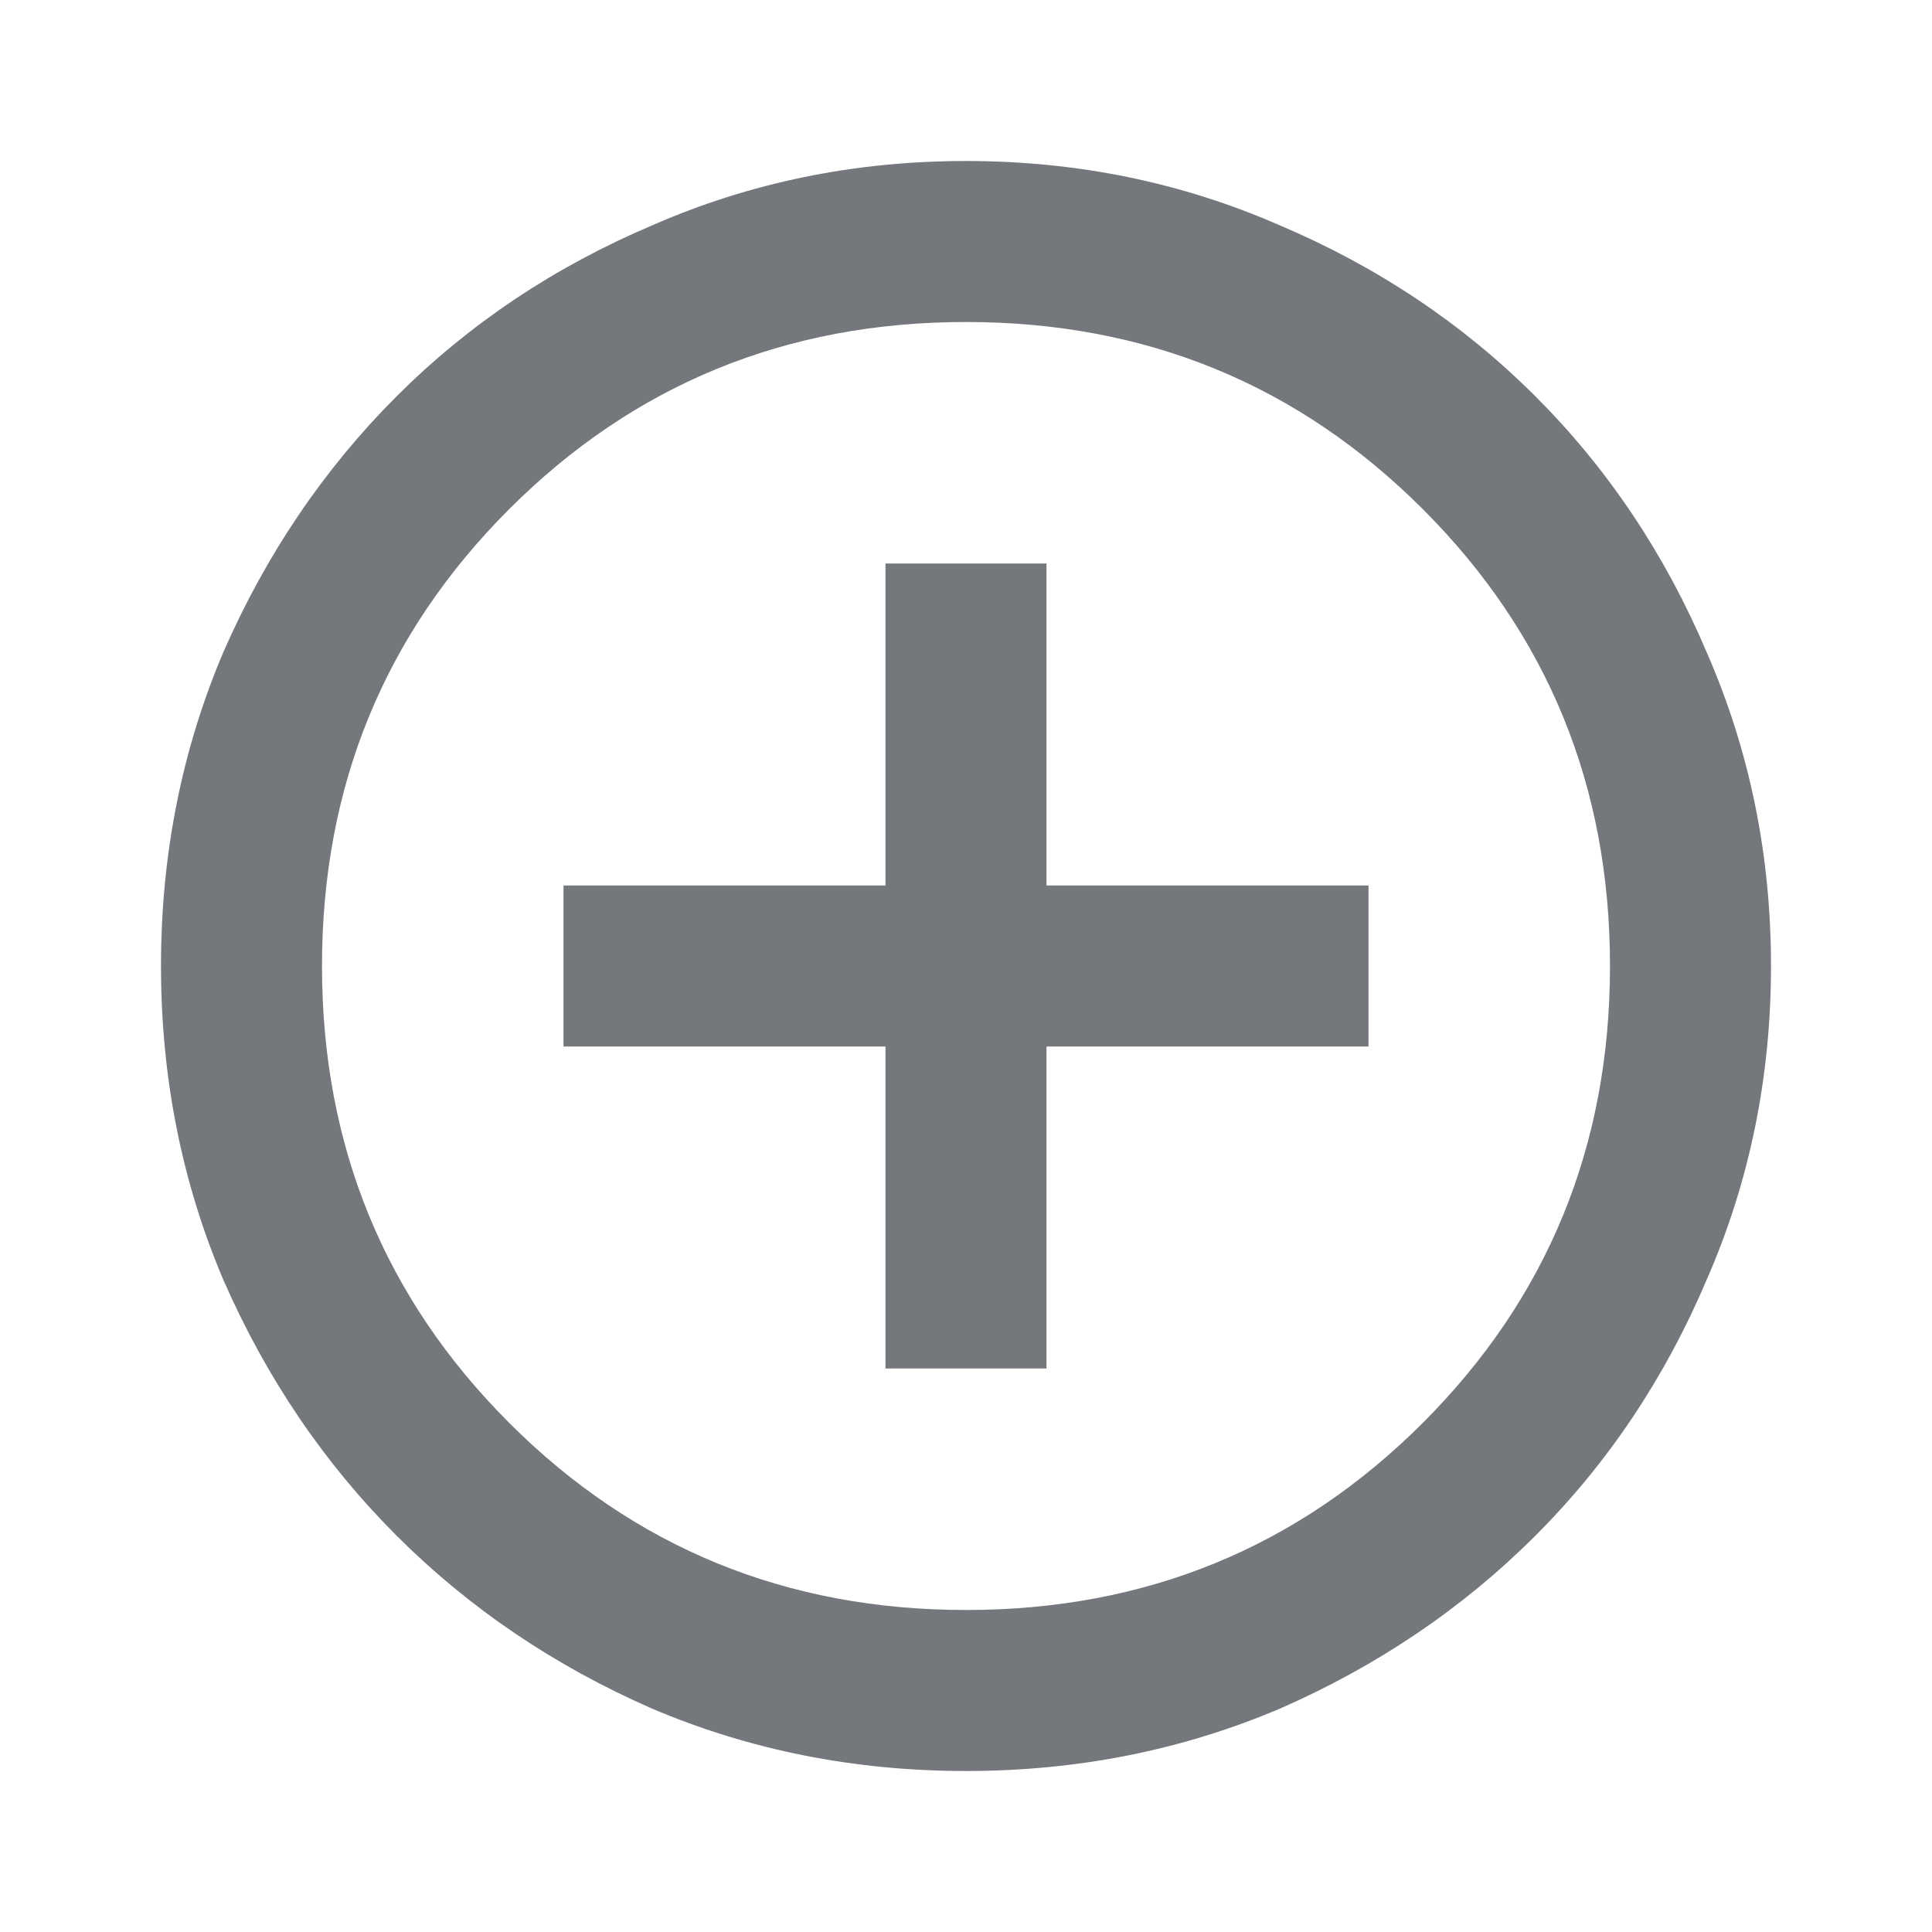
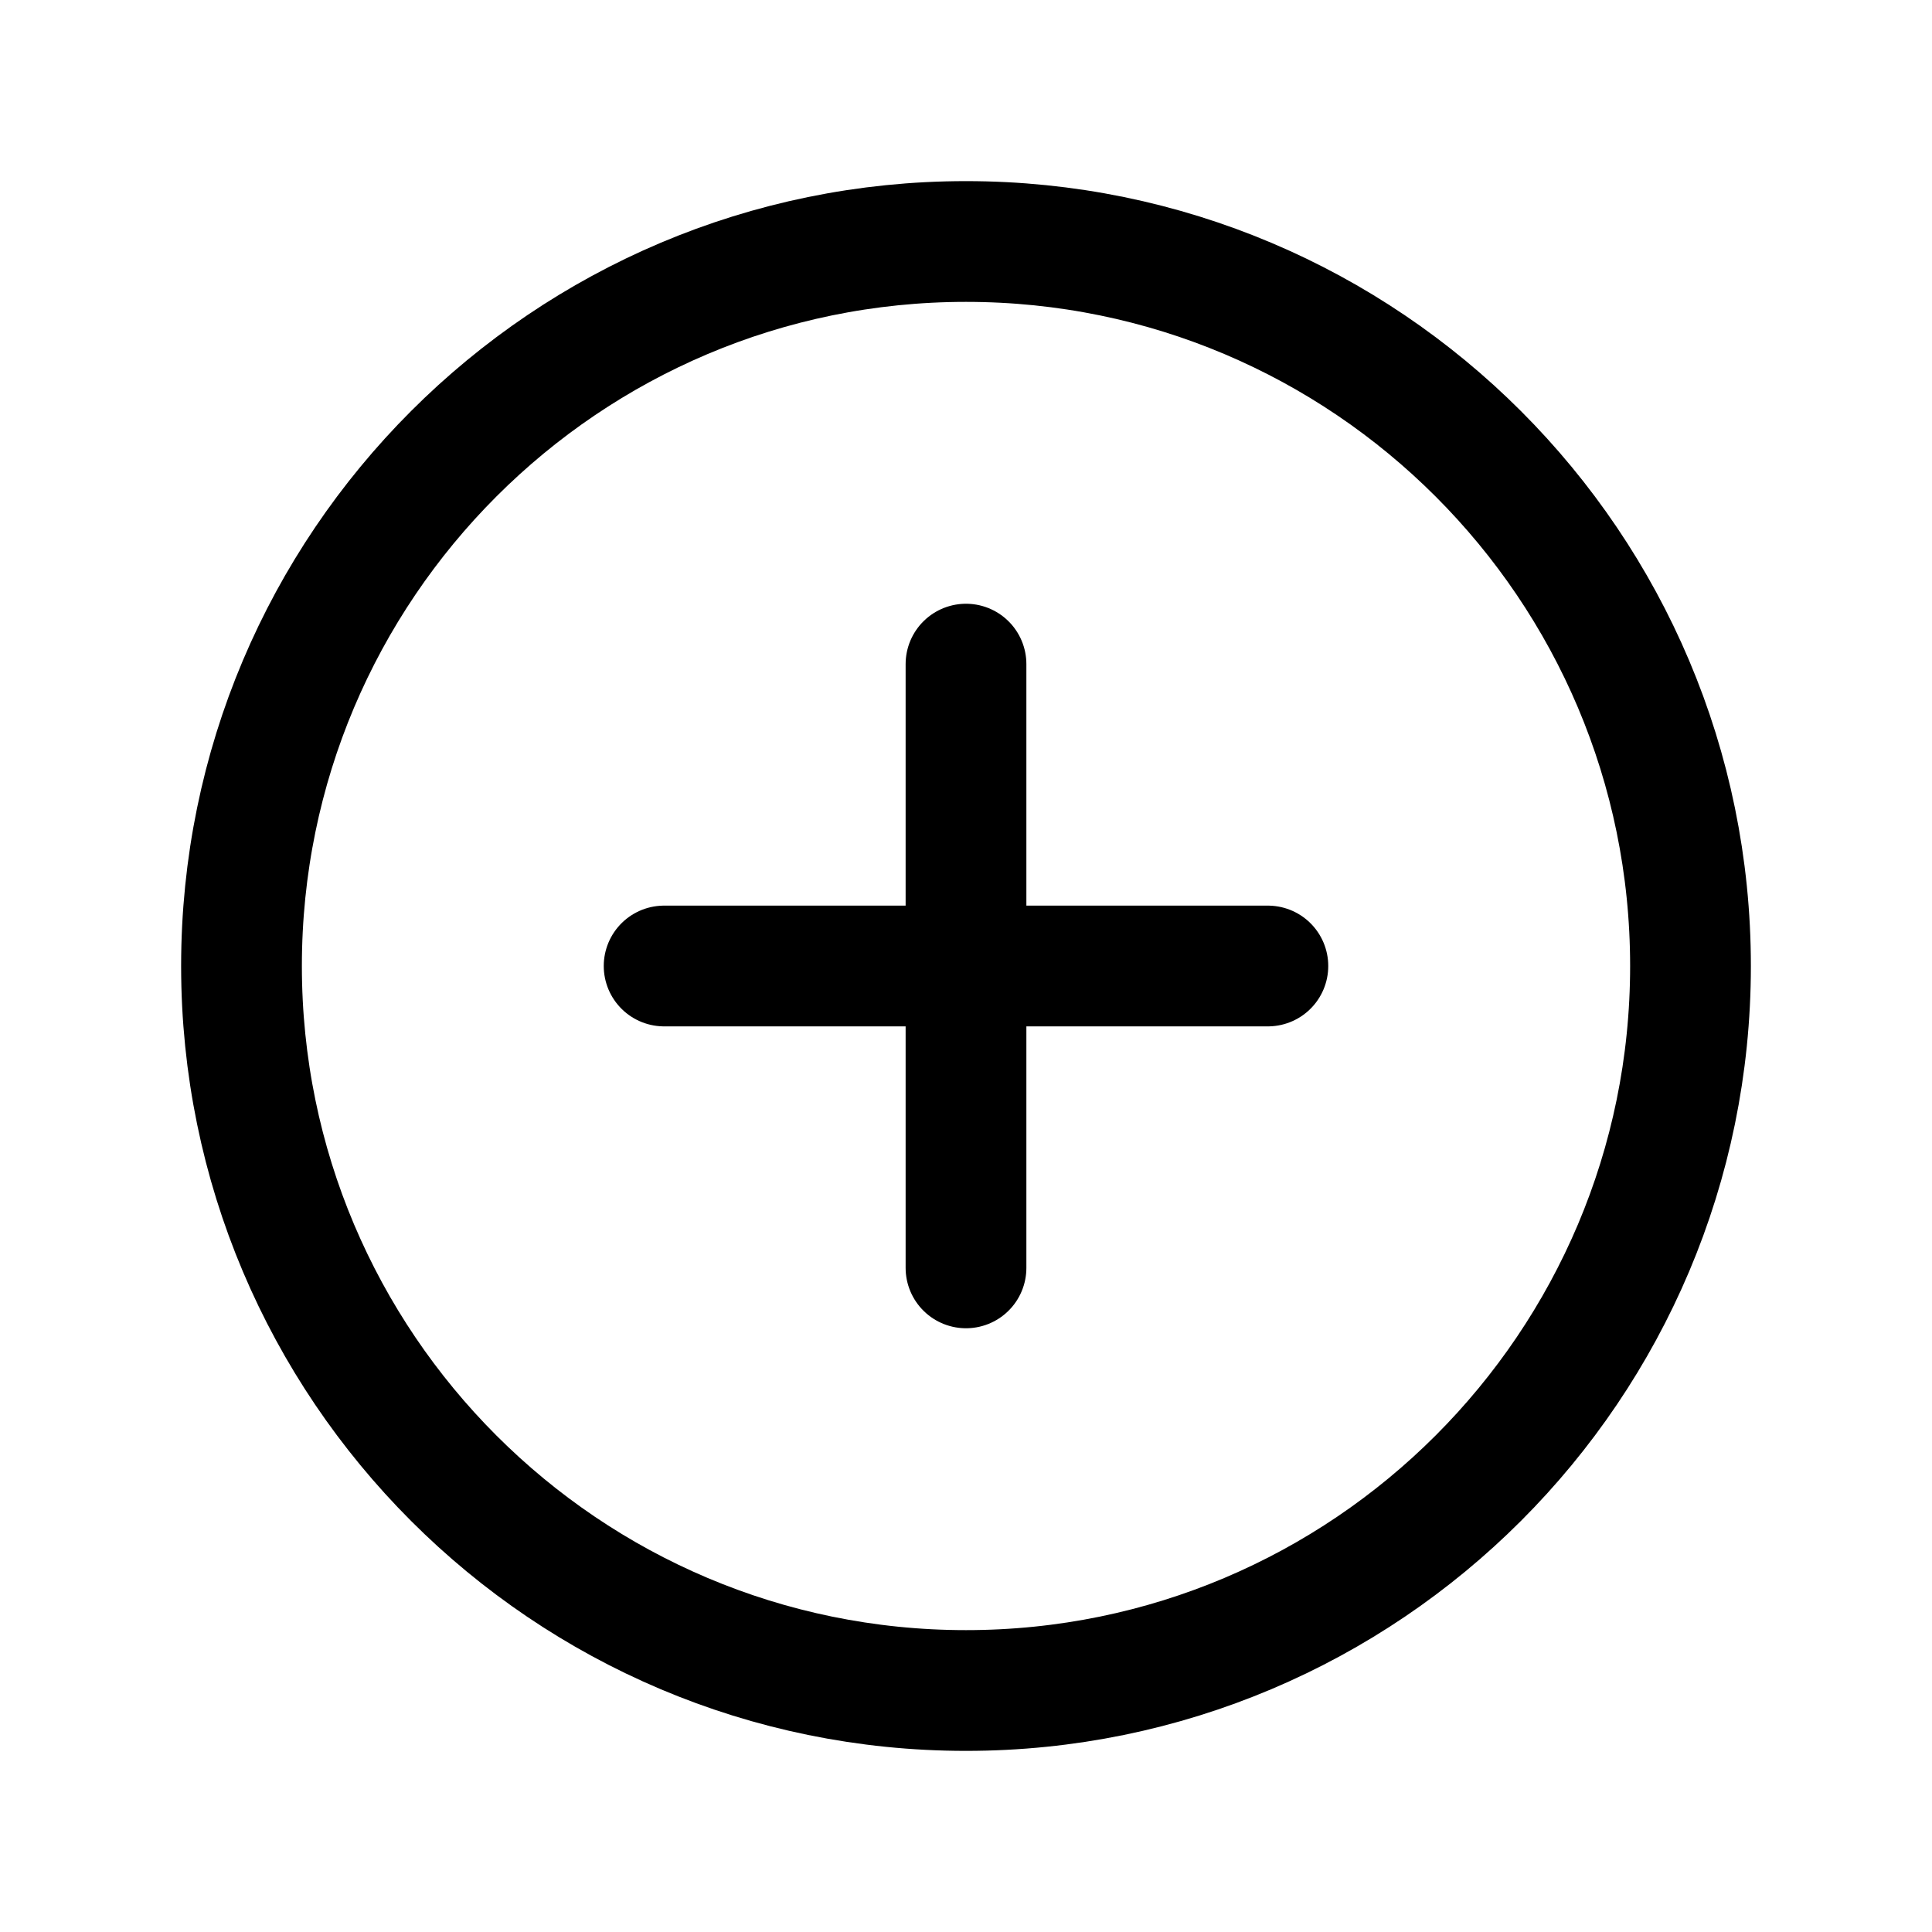
- <svg xmlns="http://www.w3.org/2000/svg" width="24" height="24" viewBox="0 0 24 24" fill="none">
-   <path d="M11 17H13V13H17V11H13V7H11V11H7V13H11V17ZM12 22C10.617 22 9.317 21.742 8.1 21.225C6.883 20.692 5.825 19.975 4.925 19.075C4.025 18.175 3.308 17.117 2.775 15.9C2.258 14.683 2 13.383 2 12C2 10.617 2.258 9.317 2.775 8.1C3.308 6.883 4.025 5.825 4.925 4.925C5.825 4.025 6.883 3.317 8.1 2.8C9.317 2.267 10.617 2 12 2C13.383 2 14.683 2.267 15.9 2.8C17.117 3.317 18.175 4.025 19.075 4.925C19.975 5.825 20.683 6.883 21.2 8.1C21.733 9.317 22 10.617 22 12C22 13.383 21.733 14.683 21.2 15.9C20.683 17.117 19.975 18.175 19.075 19.075C18.175 19.975 17.117 20.692 15.9 21.225C14.683 21.742 13.383 22 12 22ZM12 20C14.233 20 16.125 19.225 17.675 17.675C19.225 16.125 20 14.233 20 12C20 9.767 19.225 7.875 17.675 6.325C16.125 4.775 14.233 4 12 4C9.767 4 7.875 4.775 6.325 6.325C4.775 7.875 4 9.767 4 12C4 14.233 4.775 16.125 6.325 17.675C7.875 19.225 9.767 20 12 20Z" fill="#74777C" />
+ <svg xmlns="http://www.w3.org/2000/svg" class="ionicon" viewBox="0 0 512 512">
+   <path d="M448 256c0-106-86-192-192-192S64 150 64 256s86 192 192 192 192-86 192-192z" fill="none" stroke="currentColor" stroke-miterlimit="10" stroke-width="32" />
+   <path fill="none" stroke="currentColor" stroke-linecap="round" stroke-linejoin="round" stroke-width="32" d="M256 176v160M336 256H176" />
</svg>
